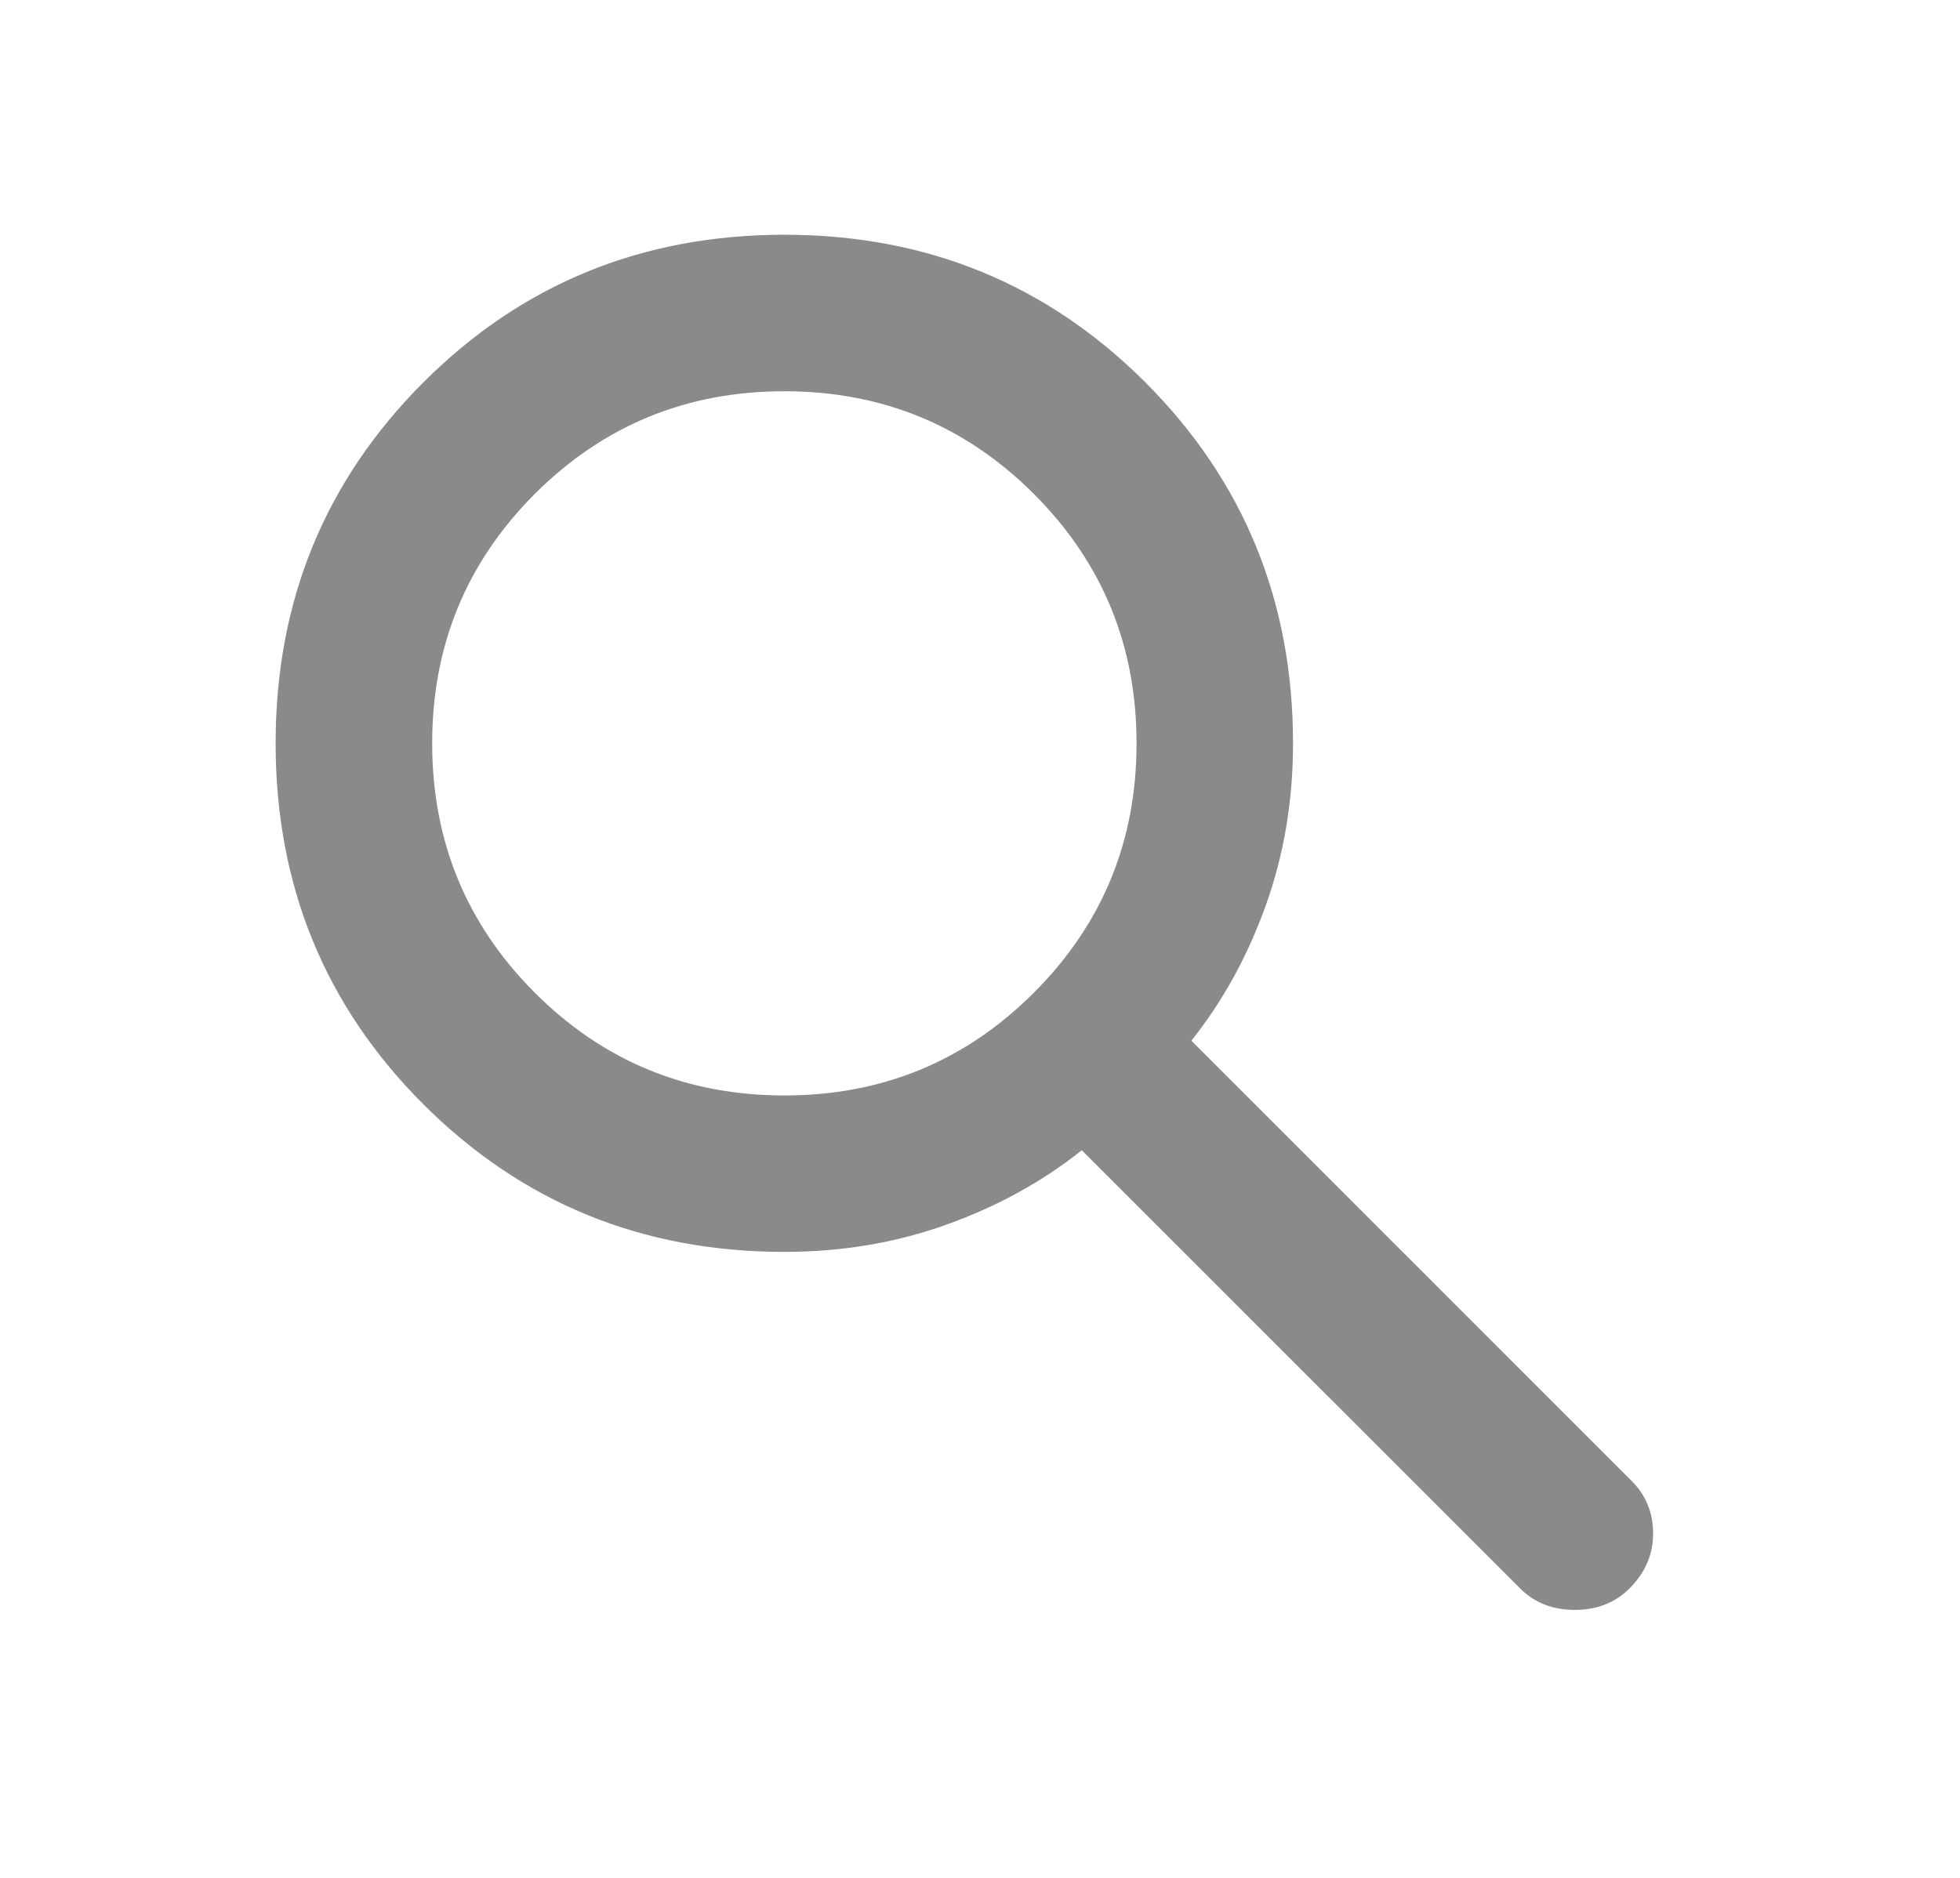
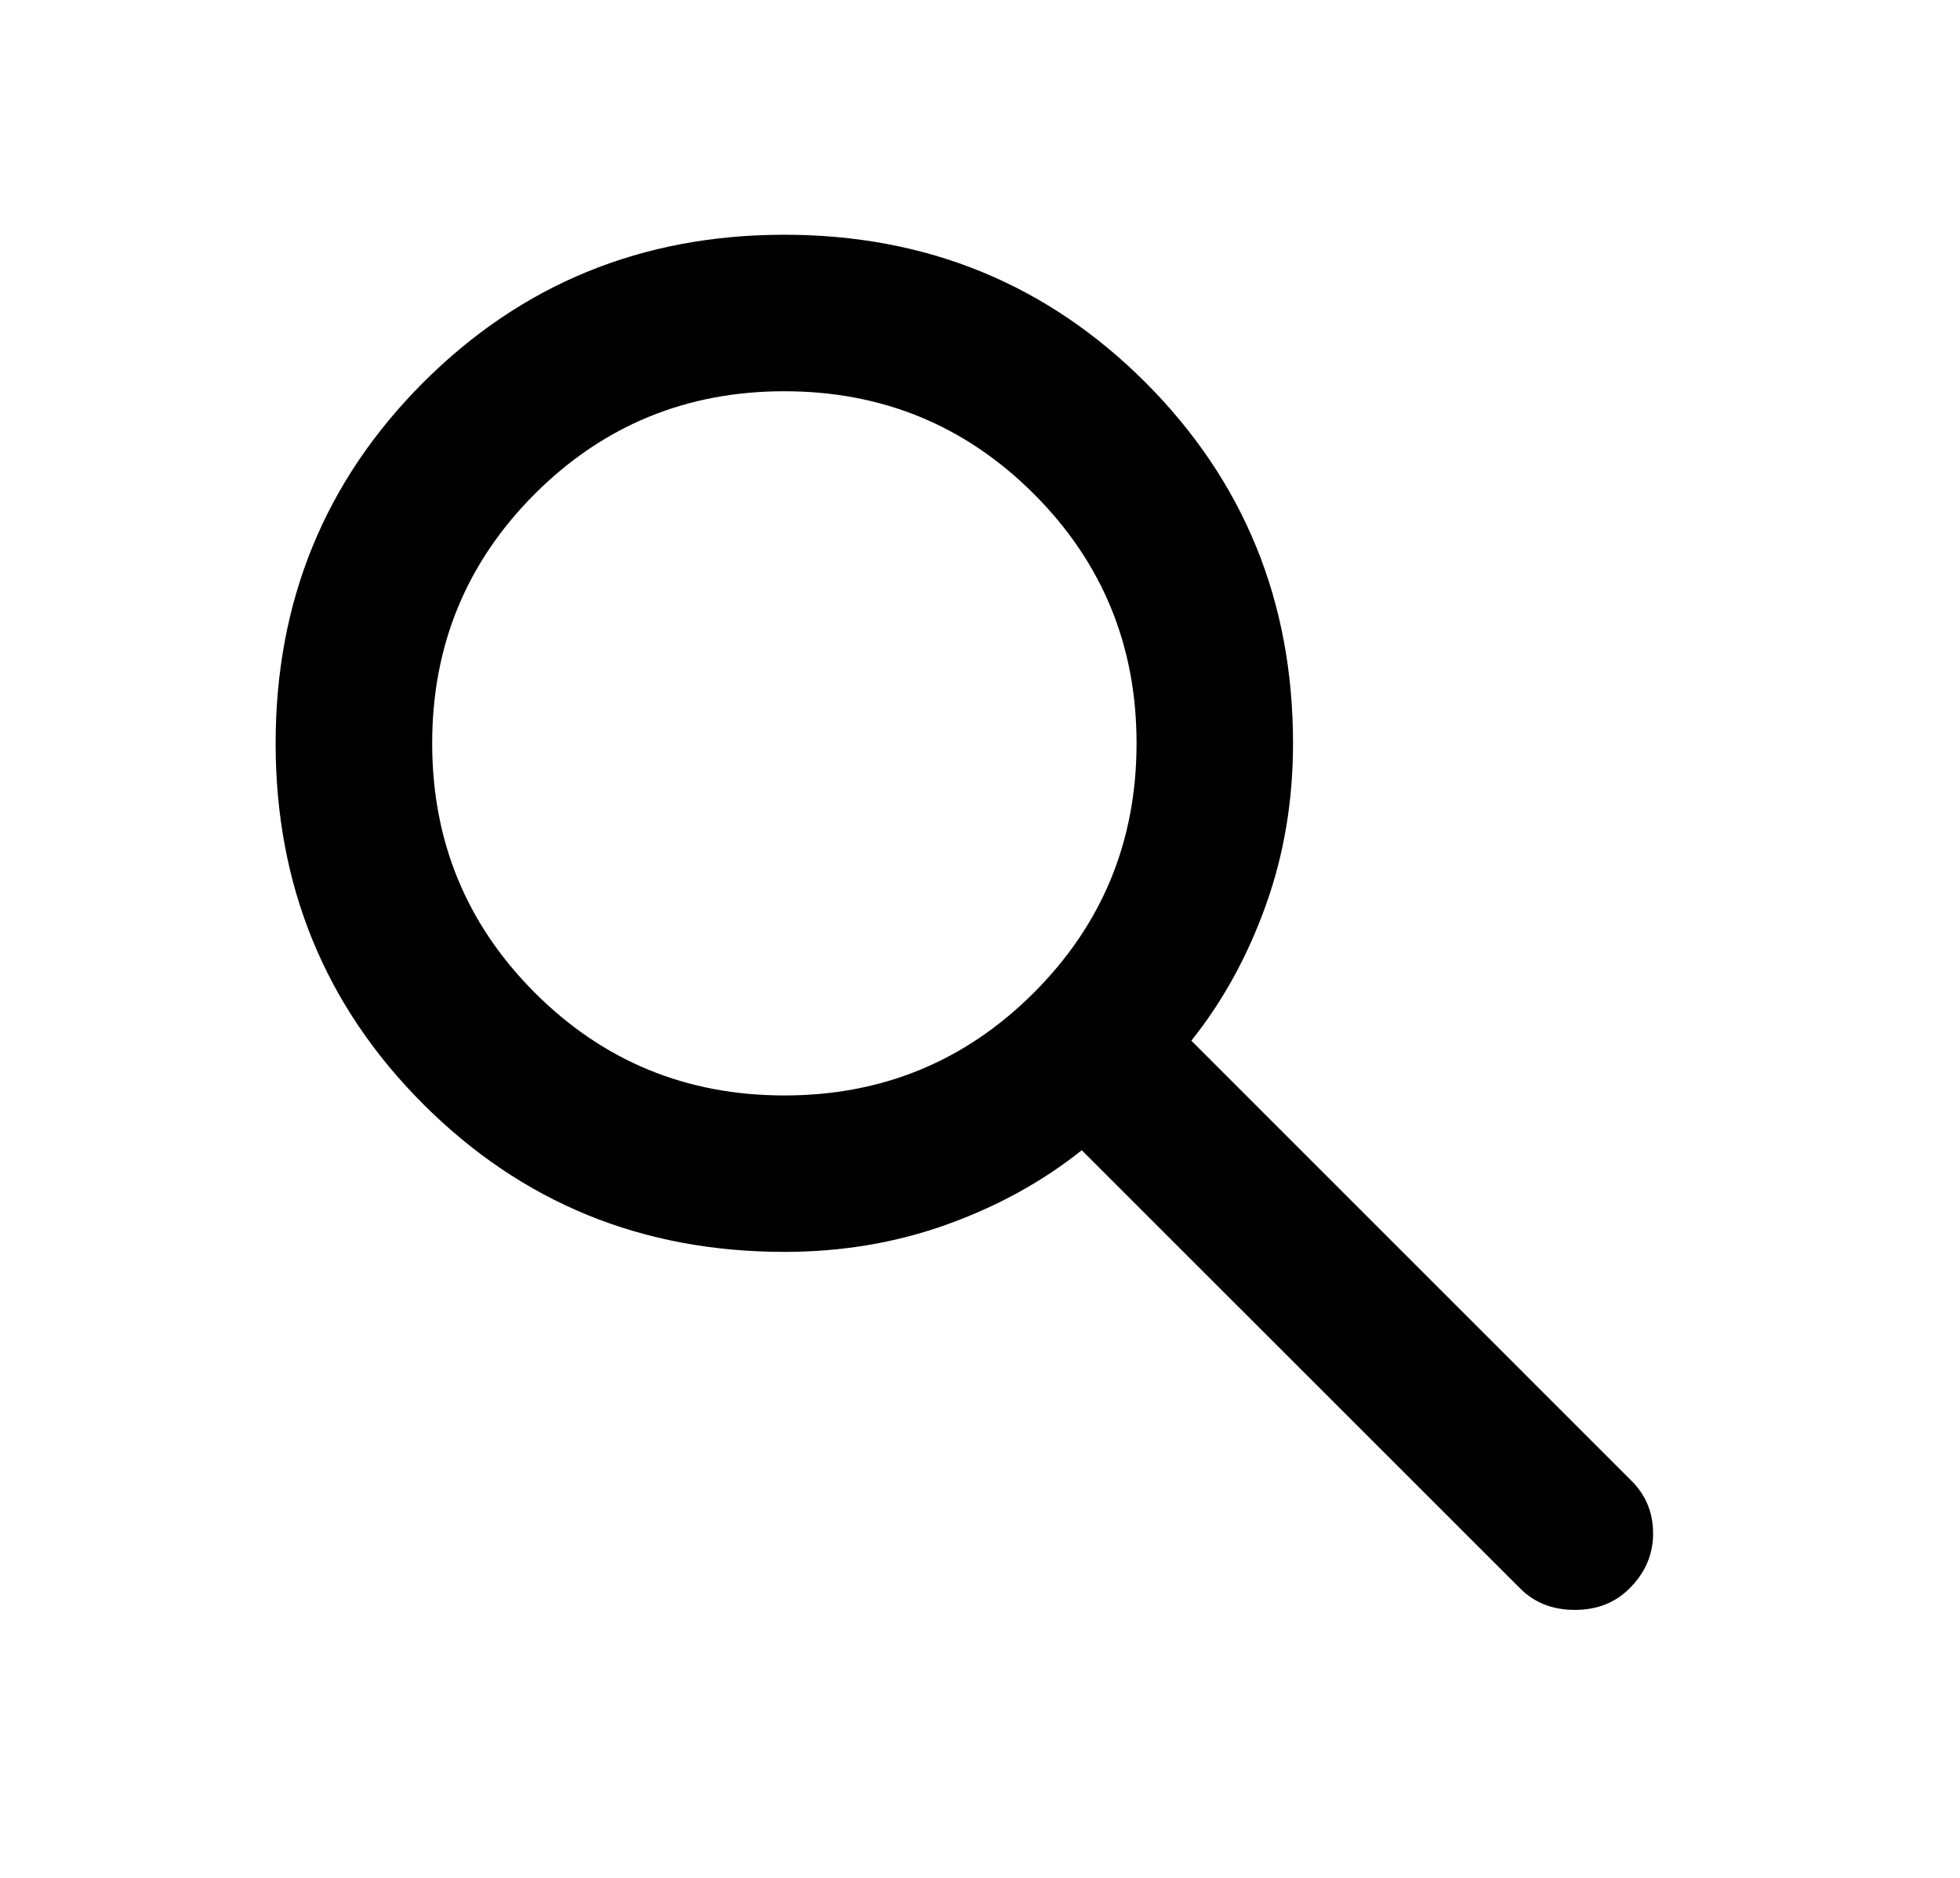
<svg xmlns="http://www.w3.org/2000/svg" width="24" height="23" viewBox="0 0 24 23" fill="none">
  <mask id="mask0_63_56" style="mask-type:alpha" maskUnits="userSpaceOnUse" x="0" y="0" width="24" height="23">
    <rect x="0.5" width="23" height="23" fill="#D9D9D9" />
  </mask>
  <g mask="url(#mask0_63_56)">
-     <path d="M18.613 19.454L13.246 14.088C12.767 14.471 12.216 14.774 11.593 14.998C10.97 15.222 10.307 15.333 9.604 15.333C7.863 15.333 6.39 14.73 5.184 13.525C3.978 12.319 3.375 10.845 3.375 9.104C3.375 7.363 3.978 5.89 5.184 4.683C6.39 3.478 7.863 2.875 9.604 2.875C11.345 2.875 12.819 3.478 14.025 4.683C15.23 5.89 15.833 7.363 15.833 9.104C15.833 9.807 15.722 10.47 15.498 11.093C15.274 11.716 14.971 12.267 14.588 12.746L19.978 18.137C20.154 18.312 20.242 18.528 20.242 18.783C20.242 19.039 20.146 19.262 19.954 19.454C19.779 19.63 19.555 19.718 19.283 19.718C19.012 19.718 18.788 19.63 18.613 19.454ZM9.604 13.417C10.802 13.417 11.82 12.998 12.659 12.159C13.498 11.32 13.917 10.302 13.917 9.104C13.917 7.906 13.498 6.888 12.659 6.049C11.82 5.211 10.802 4.792 9.604 4.792C8.406 4.792 7.388 5.211 6.549 6.049C5.711 6.888 5.292 7.906 5.292 9.104C5.292 10.302 5.711 11.32 6.549 12.159C7.388 12.998 8.406 13.417 9.604 13.417Z" fill="#8A8A8A" />
+     <path d="M18.613 19.454L13.246 14.088C12.767 14.471 12.216 14.774 11.593 14.998C10.97 15.222 10.307 15.333 9.604 15.333C7.863 15.333 6.39 14.73 5.184 13.525C3.978 12.319 3.375 10.845 3.375 9.104C3.375 7.363 3.978 5.89 5.184 4.683C6.39 3.478 7.863 2.875 9.604 2.875C11.345 2.875 12.819 3.478 14.025 4.683C15.23 5.89 15.833 7.363 15.833 9.104C15.833 9.807 15.722 10.47 15.498 11.093C15.274 11.716 14.971 12.267 14.588 12.746L19.978 18.137C20.154 18.312 20.242 18.528 20.242 18.783C20.242 19.039 20.146 19.262 19.954 19.454C19.779 19.63 19.555 19.718 19.283 19.718C19.012 19.718 18.788 19.63 18.613 19.454ZM9.604 13.417C10.802 13.417 11.82 12.998 12.659 12.159C13.498 11.32 13.917 10.302 13.917 9.104C13.917 7.906 13.498 6.888 12.659 6.049C11.82 5.211 10.802 4.792 9.604 4.792C8.406 4.792 7.388 5.211 6.549 6.049C5.711 6.888 5.292 7.906 5.292 9.104C5.292 10.302 5.711 11.32 6.549 12.159C7.388 12.998 8.406 13.417 9.604 13.417Z" fill="CurrentColor" />
  </g>
</svg>
